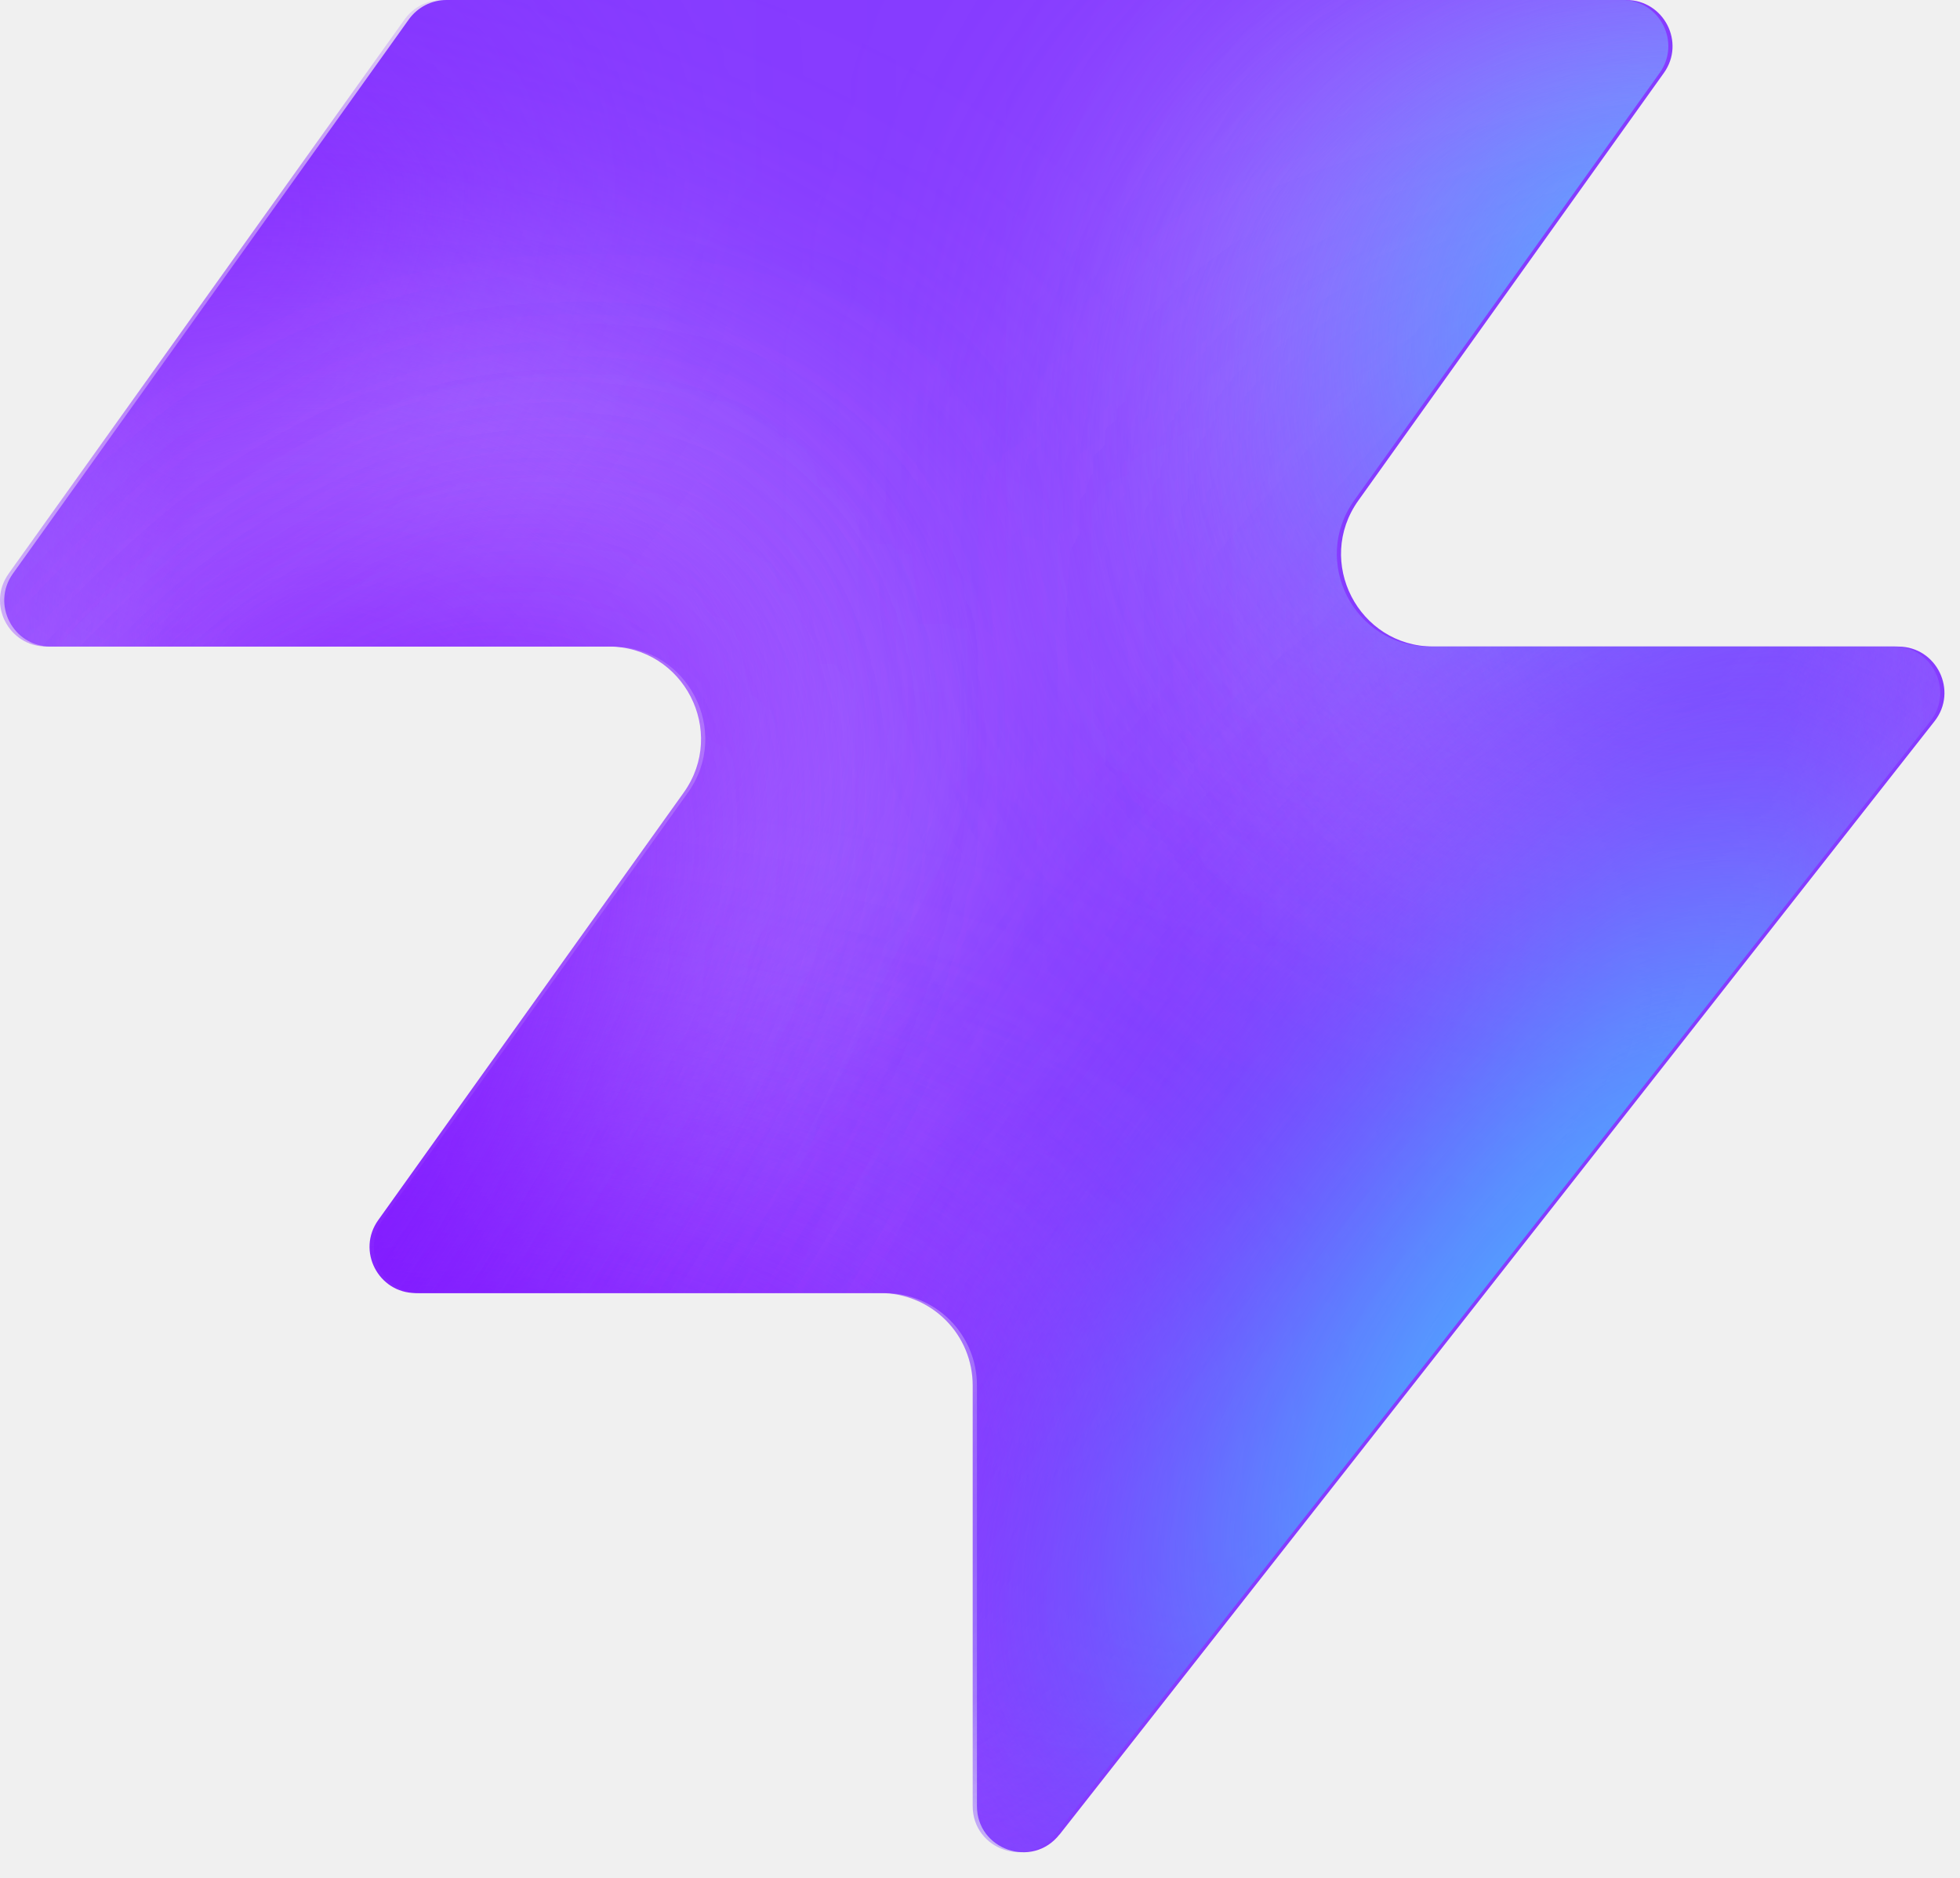
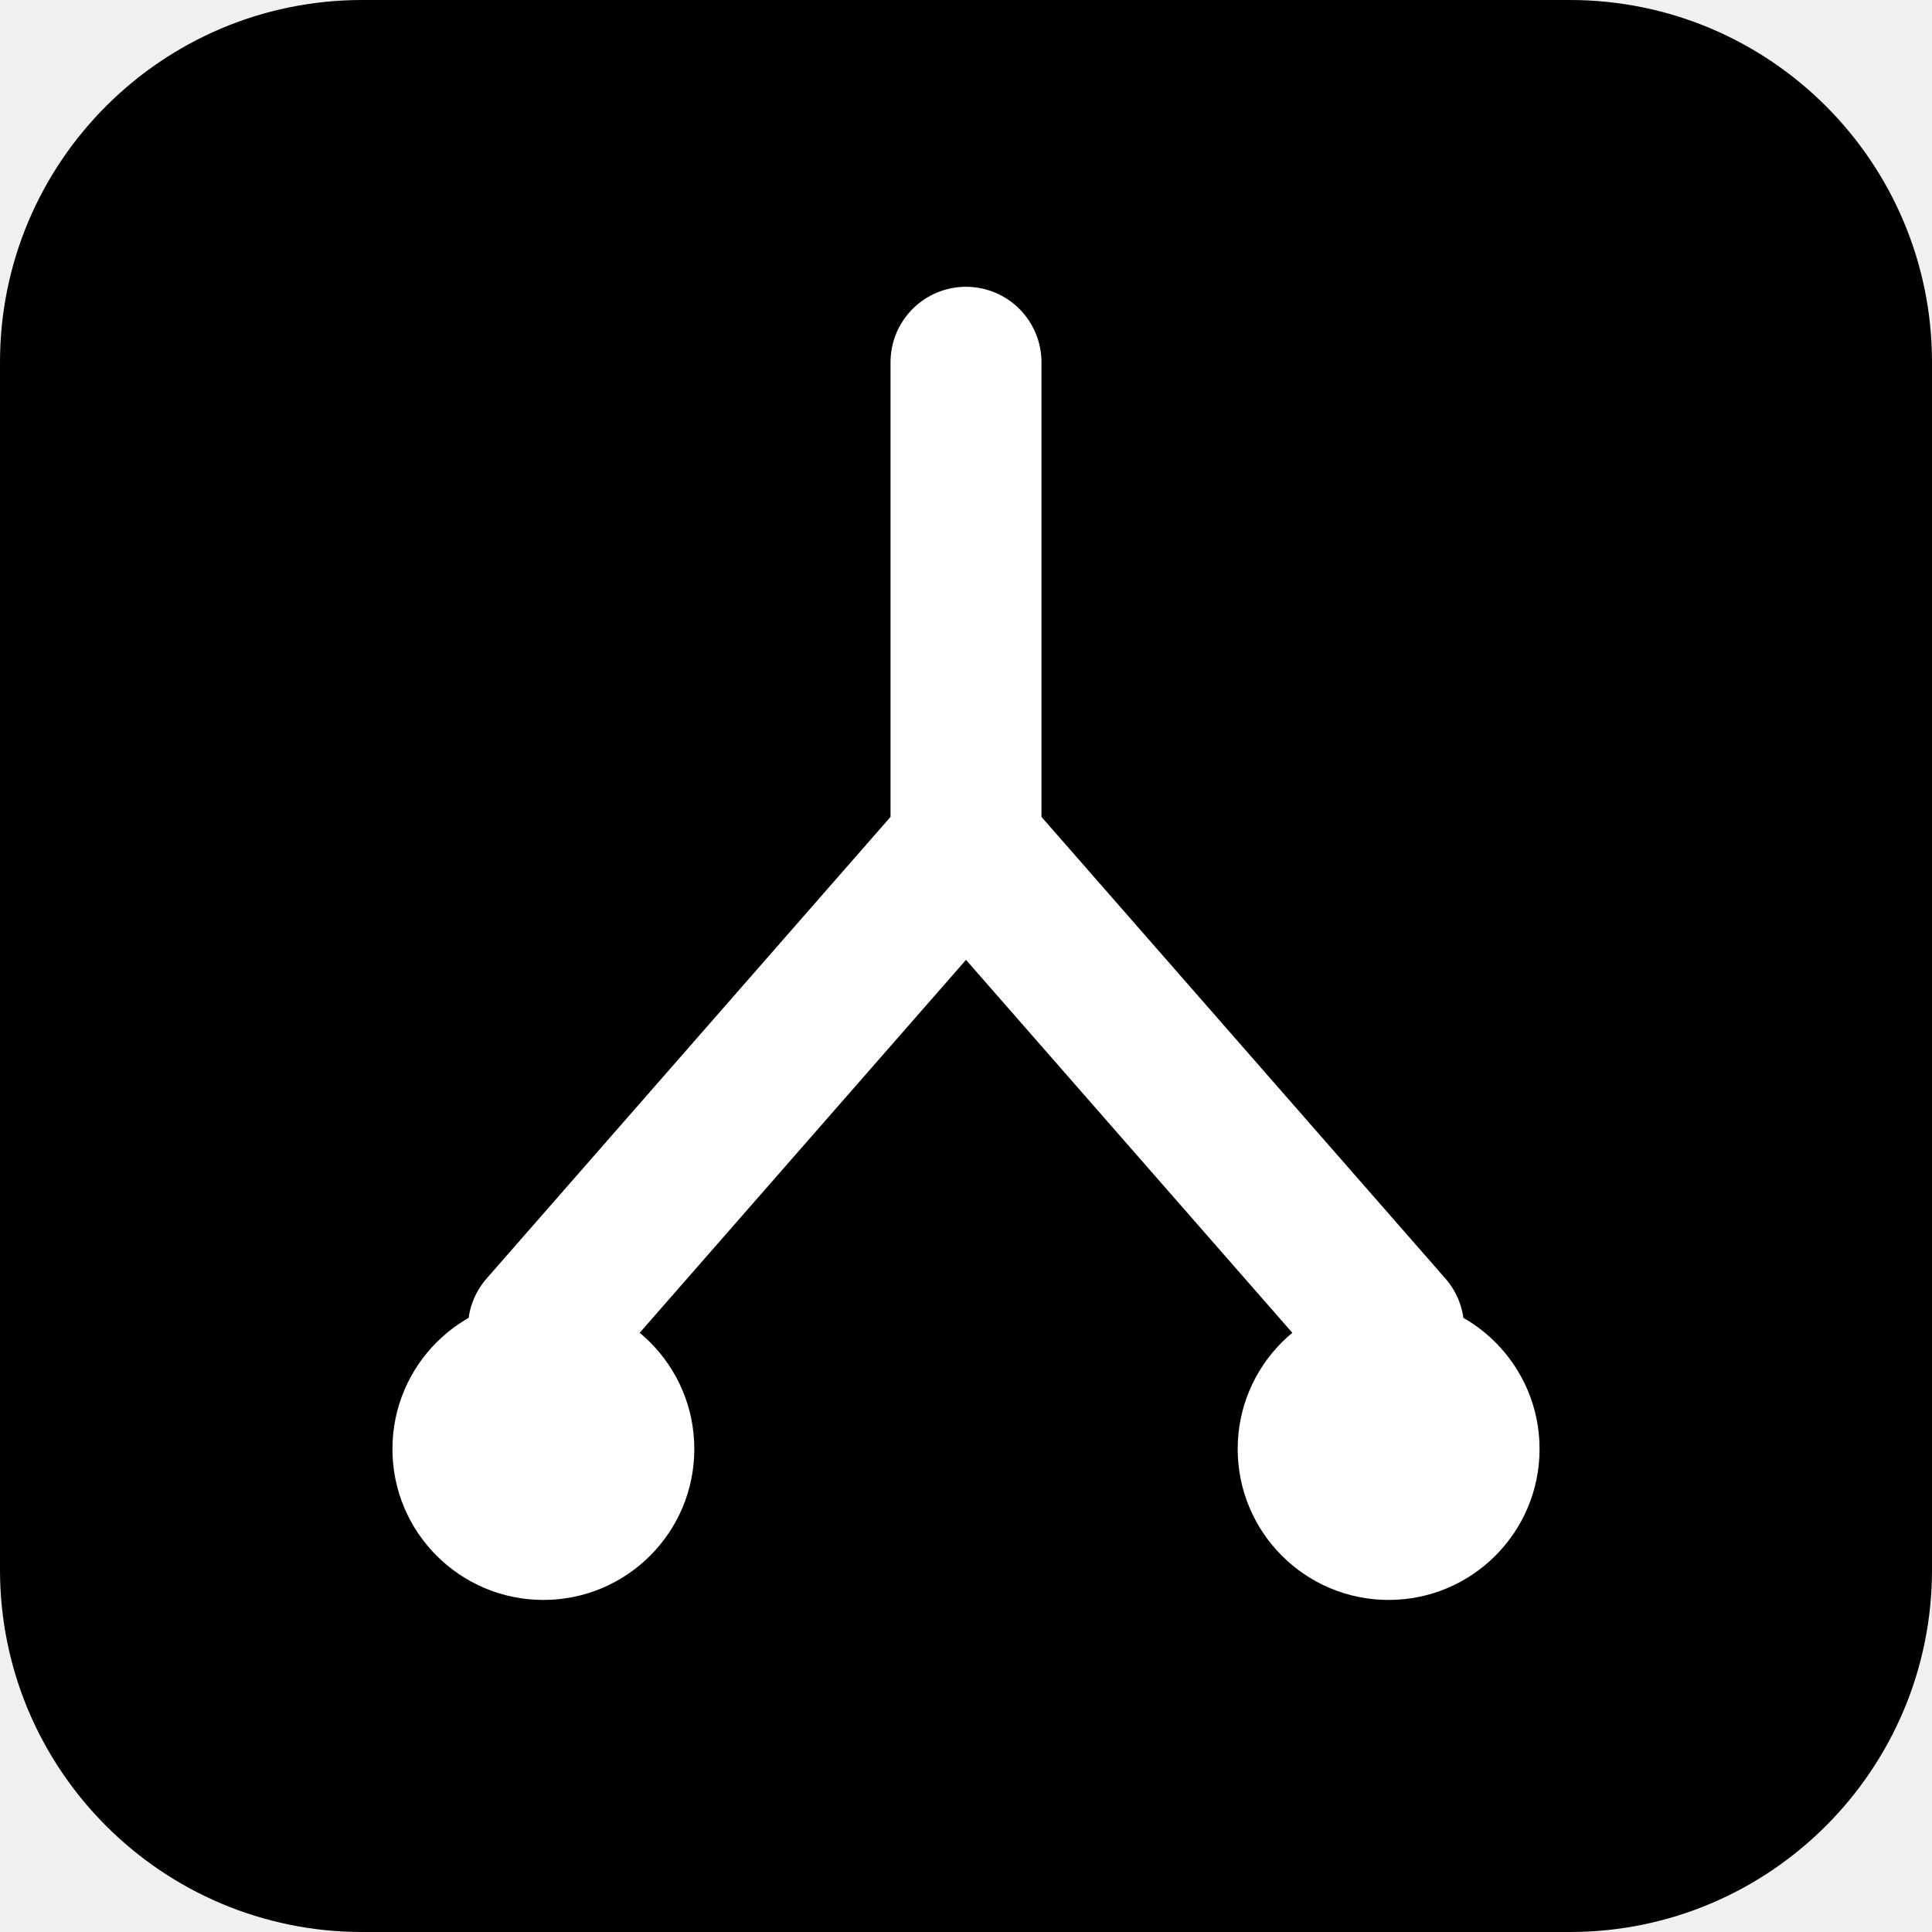
- <svg xmlns="http://www.w3.org/2000/svg" width="48" height="46" fill="none" viewBox="0 0 48 46">
-   <path fill="#863bff" d="M25.946 44.938c-.664.845-2.021.375-2.021-.698V33.937a2.26 2.26 0 0 0-2.262-2.262H10.287c-.92 0-1.456-1.04-.92-1.788l7.48-10.471c1.07-1.497 0-3.578-1.842-3.578H1.237c-.92 0-1.456-1.04-.92-1.788L10.013.474c.214-.297.556-.474.92-.474h28.894c.92 0 1.456 1.04.92 1.788l-7.48 10.471c-1.07 1.498 0 3.579 1.842 3.579h11.377c.943 0 1.473 1.088.89 1.83L25.947 44.94z" style="fill:#863bff;fill:color(display-p3 .525 .23 1);fill-opacity:1" />
-   <mask id="a" width="48" height="46" x="0" y="0" maskUnits="userSpaceOnUse" style="mask-type:alpha">
-     <path fill="#000" d="M25.842 44.938c-.664.844-2.021.375-2.021-.698V33.937a2.26 2.26 0 0 0-2.262-2.262H10.183c-.92 0-1.456-1.04-.92-1.788l7.48-10.471c1.07-1.498 0-3.579-1.842-3.579H1.133c-.92 0-1.456-1.04-.92-1.787L9.91.473c.214-.297.556-.474.92-.474h28.894c.92 0 1.456 1.04.92 1.788l-7.48 10.471c-1.07 1.498 0 3.578 1.842 3.578h11.377c.943 0 1.473 1.088.89 1.832L25.843 44.94z" style="fill:#000;fill-opacity:1" />
-   </mask>
-   <g mask="url(#a)">
-     <g filter="url(#b)">
-       <ellipse cx="5.508" cy="14.704" fill="#ede6ff" rx="5.508" ry="14.704" style="fill:#ede6ff;fill:color(display-p3 .927 .903 1);fill-opacity:1" transform="matrix(.00324 1 1 -.00324 -4.47 31.516)" />
-     </g>
-     <g filter="url(#c)">
-       <ellipse cx="10.399" cy="29.851" fill="#ede6ff" rx="10.399" ry="29.851" style="fill:#ede6ff;fill:color(display-p3 .927 .903 1);fill-opacity:1" transform="matrix(.00324 1 1 -.00324 -39.328 7.883)" />
-     </g>
-     <g filter="url(#d)">
-       <ellipse cx="5.508" cy="30.487" fill="#7e14ff" rx="5.508" ry="30.487" style="fill:#7e14ff;fill:color(display-p3 .492 .077 1);fill-opacity:1" transform="rotate(89.814 -25.913 -14.639)scale(1 -1)" />
-     </g>
-     <g filter="url(#e)">
-       <ellipse cx="5.508" cy="30.599" fill="#7e14ff" rx="5.508" ry="30.599" style="fill:#7e14ff;fill:color(display-p3 .492 .077 1);fill-opacity:1" transform="rotate(89.814 -32.644 -3.334)scale(1 -1)" />
-     </g>
-     <g filter="url(#f)">
-       <ellipse cx="5.508" cy="30.599" fill="#7e14ff" rx="5.508" ry="30.599" style="fill:#7e14ff;fill:color(display-p3 .492 .077 1);fill-opacity:1" transform="matrix(.00324 1 1 -.00324 -34.34 30.47)" />
-     </g>
-     <g filter="url(#g)">
-       <ellipse cx="14.072" cy="22.078" fill="#ede6ff" rx="14.072" ry="22.078" style="fill:#ede6ff;fill:color(display-p3 .927 .903 1);fill-opacity:1" transform="rotate(93.35 24.506 48.493)scale(-1 1)" />
-     </g>
-     <g filter="url(#h)">
-       <ellipse cx="3.47" cy="21.501" fill="#7e14ff" rx="3.47" ry="21.501" style="fill:#7e14ff;fill:color(display-p3 .492 .077 1);fill-opacity:1" transform="rotate(89.009 28.708 47.59)scale(-1 1)" />
-     </g>
-     <g filter="url(#i)">
-       <ellipse cx="3.47" cy="21.501" fill="#7e14ff" rx="3.47" ry="21.501" style="fill:#7e14ff;fill:color(display-p3 .492 .077 1);fill-opacity:1" transform="rotate(89.009 28.708 47.59)scale(-1 1)" />
-     </g>
-     <g filter="url(#j)">
-       <ellipse cx=".387" cy="8.972" fill="#7e14ff" rx="4.407" ry="29.108" style="fill:#7e14ff;fill:color(display-p3 .492 .077 1);fill-opacity:1" transform="rotate(39.51 .387 8.972)" />
-     </g>
-     <g filter="url(#k)">
-       <ellipse cx="47.523" cy="-6.092" fill="#7e14ff" rx="4.407" ry="29.108" style="fill:#7e14ff;fill:color(display-p3 .492 .077 1);fill-opacity:1" transform="rotate(37.892 47.523 -6.092)" />
-     </g>
-     <g filter="url(#l)">
-       <ellipse cx="41.412" cy="6.333" fill="#47bfff" rx="5.971" ry="9.665" style="fill:#47bfff;fill:color(display-p3 .28 .748 1);fill-opacity:1" transform="rotate(37.892 41.412 6.333)" />
-     </g>
-     <g filter="url(#m)">
-       <ellipse cx="-1.879" cy="38.332" fill="#7e14ff" rx="4.407" ry="29.108" style="fill:#7e14ff;fill:color(display-p3 .492 .077 1);fill-opacity:1" transform="rotate(37.892 -1.88 38.332)" />
-     </g>
-     <g filter="url(#n)">
-       <ellipse cx="-1.879" cy="38.332" fill="#7e14ff" rx="4.407" ry="29.108" style="fill:#7e14ff;fill:color(display-p3 .492 .077 1);fill-opacity:1" transform="rotate(37.892 -1.88 38.332)" />
-     </g>
-     <g filter="url(#o)">
-       <ellipse cx="35.651" cy="29.907" fill="#7e14ff" rx="4.407" ry="29.108" style="fill:#7e14ff;fill:color(display-p3 .492 .077 1);fill-opacity:1" transform="rotate(37.892 35.651 29.907)" />
-     </g>
-     <g filter="url(#p)">
-       <ellipse cx="38.418" cy="32.4" fill="#47bfff" rx="5.971" ry="15.297" style="fill:#47bfff;fill:color(display-p3 .28 .748 1);fill-opacity:1" transform="rotate(37.892 38.418 32.4)" />
-     </g>
-   </g>
-   <defs>
-     <filter id="b" width="60.045" height="41.654" x="-19.77" y="16.149" color-interpolation-filters="sRGB" filterUnits="userSpaceOnUse">
-       <feFlood flood-opacity="0" result="BackgroundImageFix" />
-       <feBlend in="SourceGraphic" in2="BackgroundImageFix" result="shape" />
-       <feGaussianBlur result="effect1_foregroundBlur_2002_17158" stdDeviation="7.659" />
-     </filter>
-     <filter id="c" width="90.34" height="51.437" x="-54.613" y="-7.533" color-interpolation-filters="sRGB" filterUnits="userSpaceOnUse">
-       <feFlood flood-opacity="0" result="BackgroundImageFix" />
-       <feBlend in="SourceGraphic" in2="BackgroundImageFix" result="shape" />
-       <feGaussianBlur result="effect1_foregroundBlur_2002_17158" stdDeviation="7.659" />
-     </filter>
-     <filter id="d" width="79.355" height="29.4" x="-49.64" y="2.03" color-interpolation-filters="sRGB" filterUnits="userSpaceOnUse">
-       <feFlood flood-opacity="0" result="BackgroundImageFix" />
-       <feBlend in="SourceGraphic" in2="BackgroundImageFix" result="shape" />
-       <feGaussianBlur result="effect1_foregroundBlur_2002_17158" stdDeviation="4.596" />
-     </filter>
-     <filter id="e" width="79.579" height="29.4" x="-45.045" y="20.029" color-interpolation-filters="sRGB" filterUnits="userSpaceOnUse">
-       <feFlood flood-opacity="0" result="BackgroundImageFix" />
-       <feBlend in="SourceGraphic" in2="BackgroundImageFix" result="shape" />
-       <feGaussianBlur result="effect1_foregroundBlur_2002_17158" stdDeviation="4.596" />
-     </filter>
-     <filter id="f" width="79.579" height="29.4" x="-43.513" y="21.178" color-interpolation-filters="sRGB" filterUnits="userSpaceOnUse">
-       <feFlood flood-opacity="0" result="BackgroundImageFix" />
-       <feBlend in="SourceGraphic" in2="BackgroundImageFix" result="shape" />
-       <feGaussianBlur result="effect1_foregroundBlur_2002_17158" stdDeviation="4.596" />
-     </filter>
-     <filter id="g" width="74.749" height="58.852" x="15.756" y="-17.901" color-interpolation-filters="sRGB" filterUnits="userSpaceOnUse">
-       <feFlood flood-opacity="0" result="BackgroundImageFix" />
-       <feBlend in="SourceGraphic" in2="BackgroundImageFix" result="shape" />
-       <feGaussianBlur result="effect1_foregroundBlur_2002_17158" stdDeviation="7.659" />
-     </filter>
-     <filter id="h" width="61.377" height="25.362" x="23.548" y="2.284" color-interpolation-filters="sRGB" filterUnits="userSpaceOnUse">
-       <feFlood flood-opacity="0" result="BackgroundImageFix" />
-       <feBlend in="SourceGraphic" in2="BackgroundImageFix" result="shape" />
-       <feGaussianBlur result="effect1_foregroundBlur_2002_17158" stdDeviation="4.596" />
-     </filter>
-     <filter id="i" width="61.377" height="25.362" x="23.548" y="2.284" color-interpolation-filters="sRGB" filterUnits="userSpaceOnUse">
-       <feFlood flood-opacity="0" result="BackgroundImageFix" />
-       <feBlend in="SourceGraphic" in2="BackgroundImageFix" result="shape" />
-       <feGaussianBlur result="effect1_foregroundBlur_2002_17158" stdDeviation="4.596" />
-     </filter>
-     <filter id="j" width="56.045" height="63.649" x="-27.636" y="-22.853" color-interpolation-filters="sRGB" filterUnits="userSpaceOnUse">
-       <feFlood flood-opacity="0" result="BackgroundImageFix" />
-       <feBlend in="SourceGraphic" in2="BackgroundImageFix" result="shape" />
-       <feGaussianBlur result="effect1_foregroundBlur_2002_17158" stdDeviation="4.596" />
-     </filter>
-     <filter id="k" width="54.814" height="64.646" x="20.116" y="-38.415" color-interpolation-filters="sRGB" filterUnits="userSpaceOnUse">
-       <feFlood flood-opacity="0" result="BackgroundImageFix" />
-       <feBlend in="SourceGraphic" in2="BackgroundImageFix" result="shape" />
-       <feGaussianBlur result="effect1_foregroundBlur_2002_17158" stdDeviation="4.596" />
-     </filter>
-     <filter id="l" width="33.541" height="35.313" x="24.641" y="-11.323" color-interpolation-filters="sRGB" filterUnits="userSpaceOnUse">
-       <feFlood flood-opacity="0" result="BackgroundImageFix" />
-       <feBlend in="SourceGraphic" in2="BackgroundImageFix" result="shape" />
-       <feGaussianBlur result="effect1_foregroundBlur_2002_17158" stdDeviation="4.596" />
-     </filter>
-     <filter id="m" width="54.814" height="64.646" x="-29.286" y="6.009" color-interpolation-filters="sRGB" filterUnits="userSpaceOnUse">
-       <feFlood flood-opacity="0" result="BackgroundImageFix" />
-       <feBlend in="SourceGraphic" in2="BackgroundImageFix" result="shape" />
-       <feGaussianBlur result="effect1_foregroundBlur_2002_17158" stdDeviation="4.596" />
-     </filter>
-     <filter id="n" width="54.814" height="64.646" x="-29.286" y="6.009" color-interpolation-filters="sRGB" filterUnits="userSpaceOnUse">
-       <feFlood flood-opacity="0" result="BackgroundImageFix" />
-       <feBlend in="SourceGraphic" in2="BackgroundImageFix" result="shape" />
-       <feGaussianBlur result="effect1_foregroundBlur_2002_17158" stdDeviation="4.596" />
-     </filter>
-     <filter id="o" width="54.814" height="64.646" x="8.244" y="-2.416" color-interpolation-filters="sRGB" filterUnits="userSpaceOnUse">
-       <feFlood flood-opacity="0" result="BackgroundImageFix" />
-       <feBlend in="SourceGraphic" in2="BackgroundImageFix" result="shape" />
-       <feGaussianBlur result="effect1_foregroundBlur_2002_17158" stdDeviation="4.596" />
-     </filter>
-     <filter id="p" width="39.409" height="43.623" x="18.713" y="10.588" color-interpolation-filters="sRGB" filterUnits="userSpaceOnUse">
-       <feFlood flood-opacity="0" result="BackgroundImageFix" />
-       <feBlend in="SourceGraphic" in2="BackgroundImageFix" result="shape" />
-       <feGaussianBlur result="effect1_foregroundBlur_2002_17158" stdDeviation="4.596" />
-     </filter>
-   </defs>
+ <svg xmlns="http://www.w3.org/2000/svg" viewBox="0 0 32 32">
+   <rect width="32" height="32" rx="6" />
+   <path d="M16 6v8M16 14 9 22M16 14l7 8" stroke="#fff" stroke-width="2.5" fill="none" stroke-linecap="round" />
+   <circle cx="9" cy="24" r="2.5" fill="#fff" />
+   <circle cx="23" cy="24" r="2.5" fill="#fff" />
</svg>
